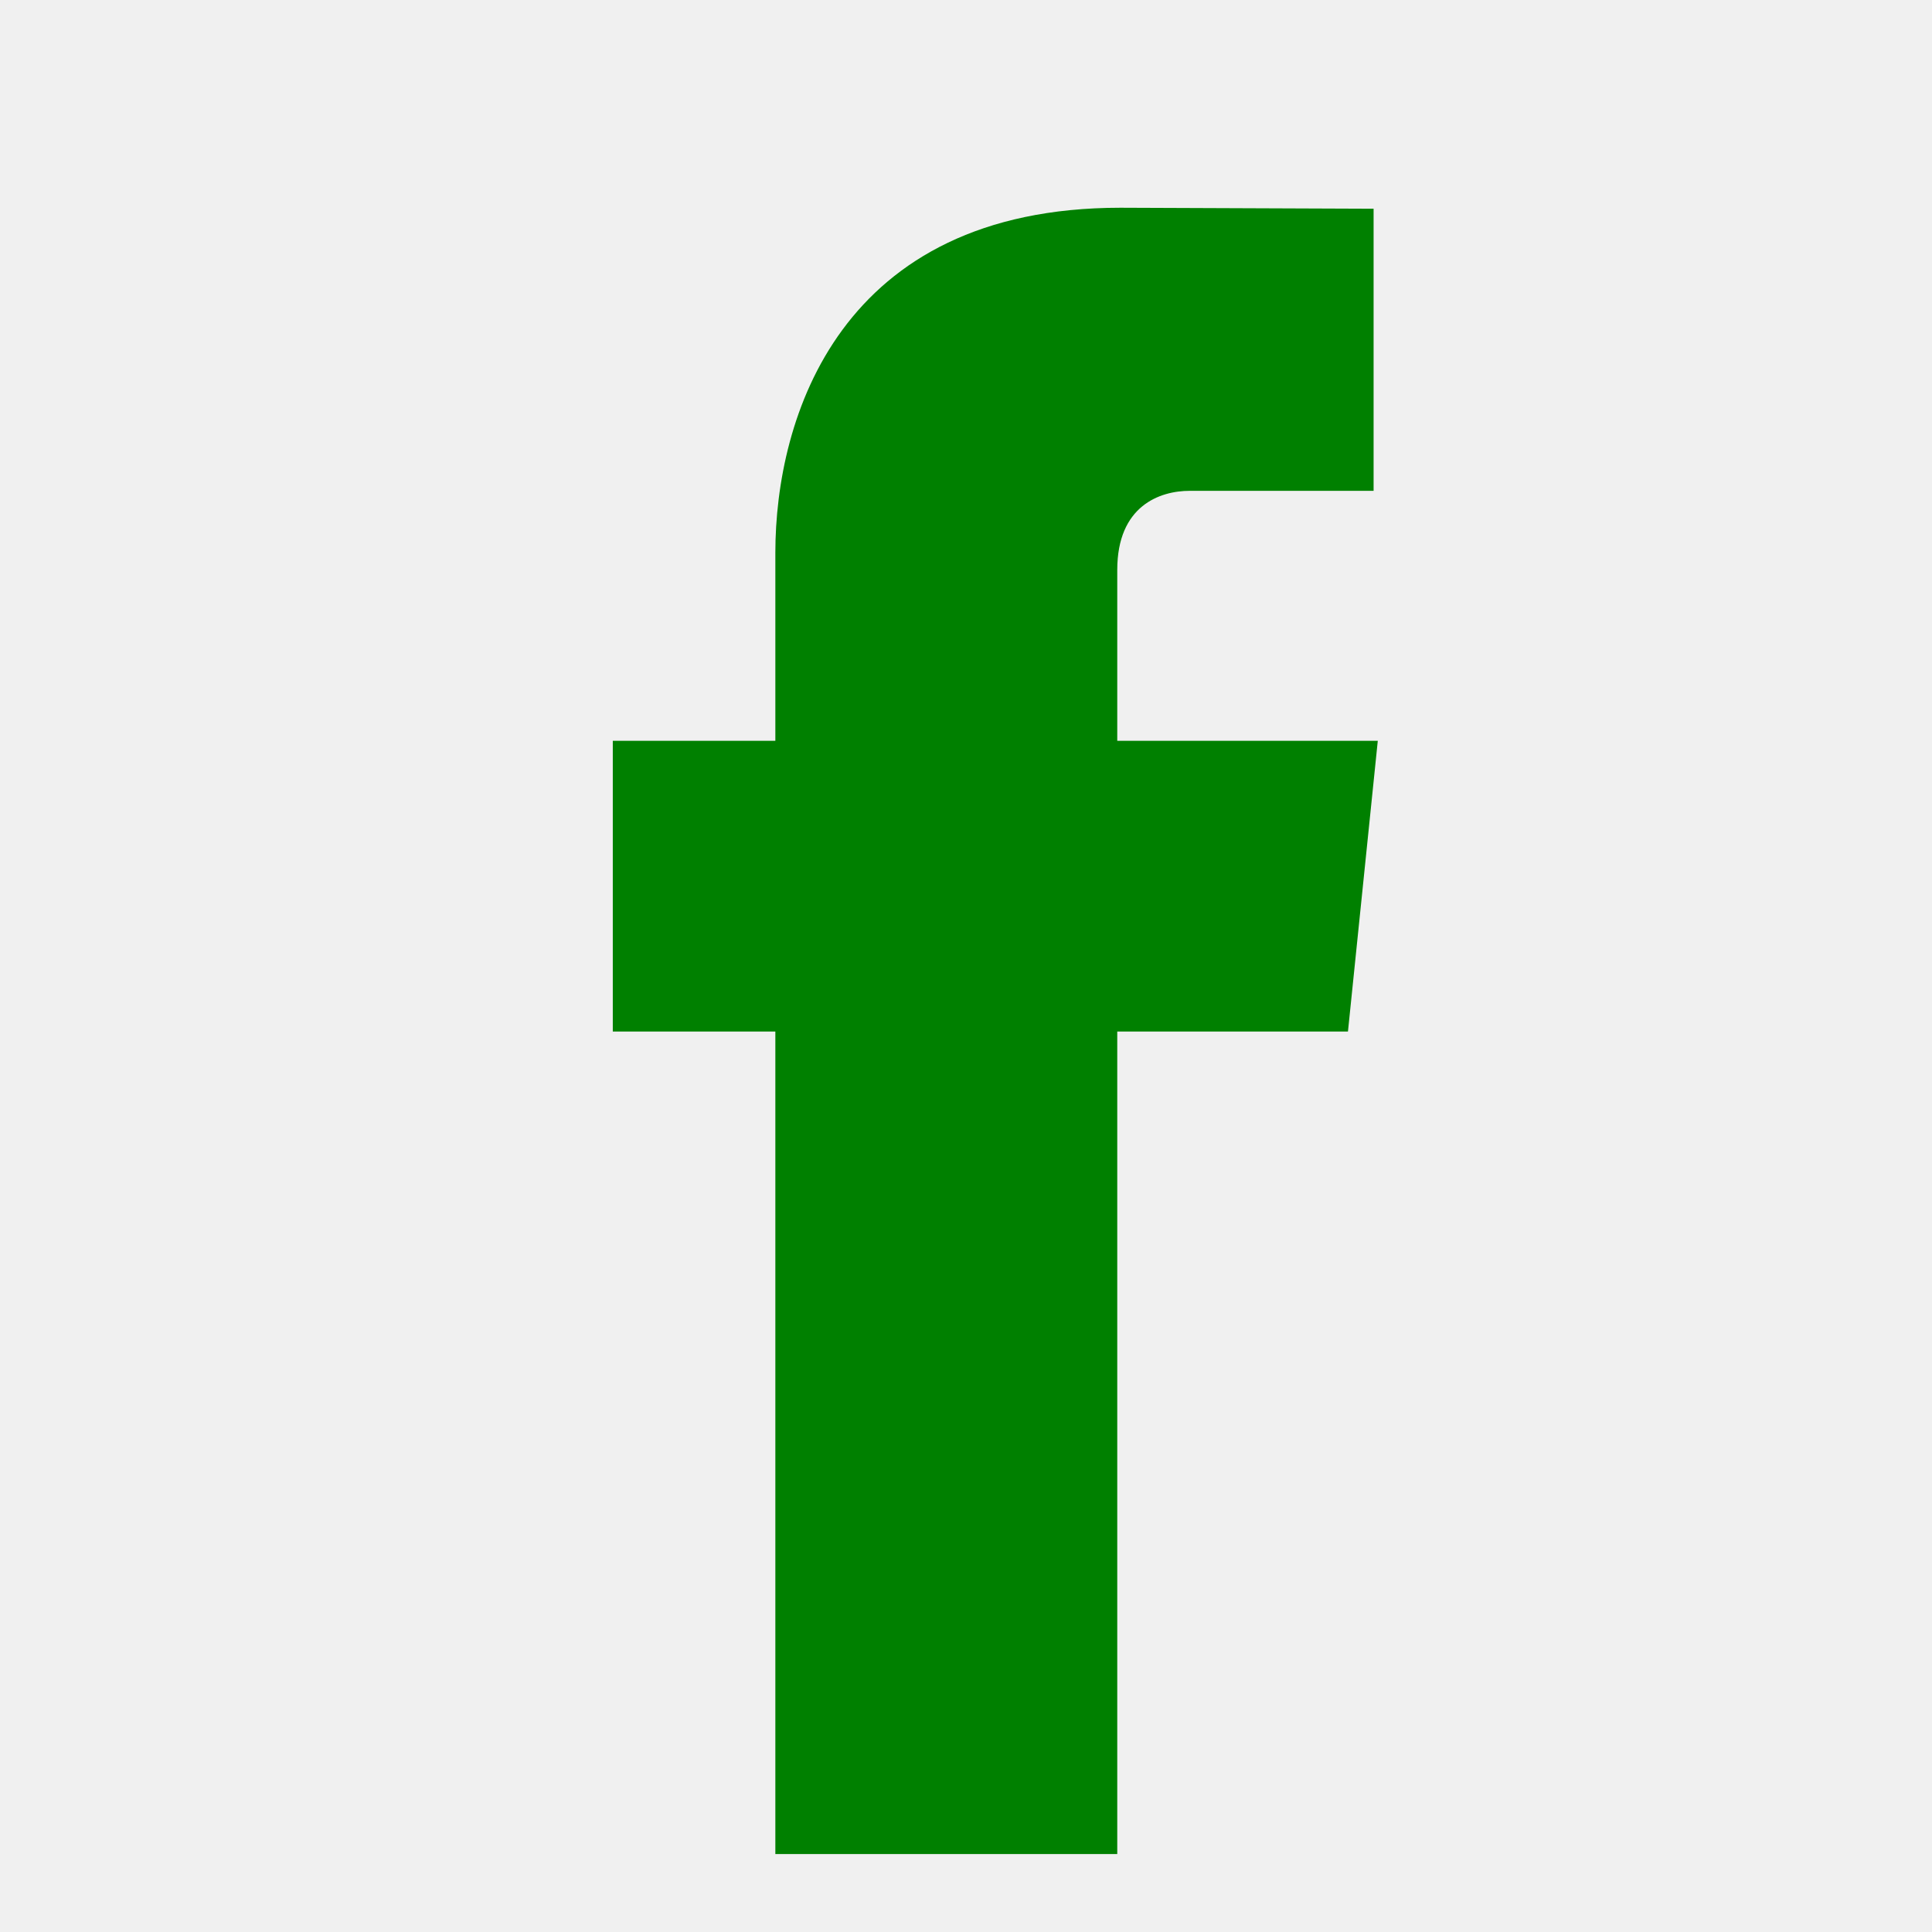
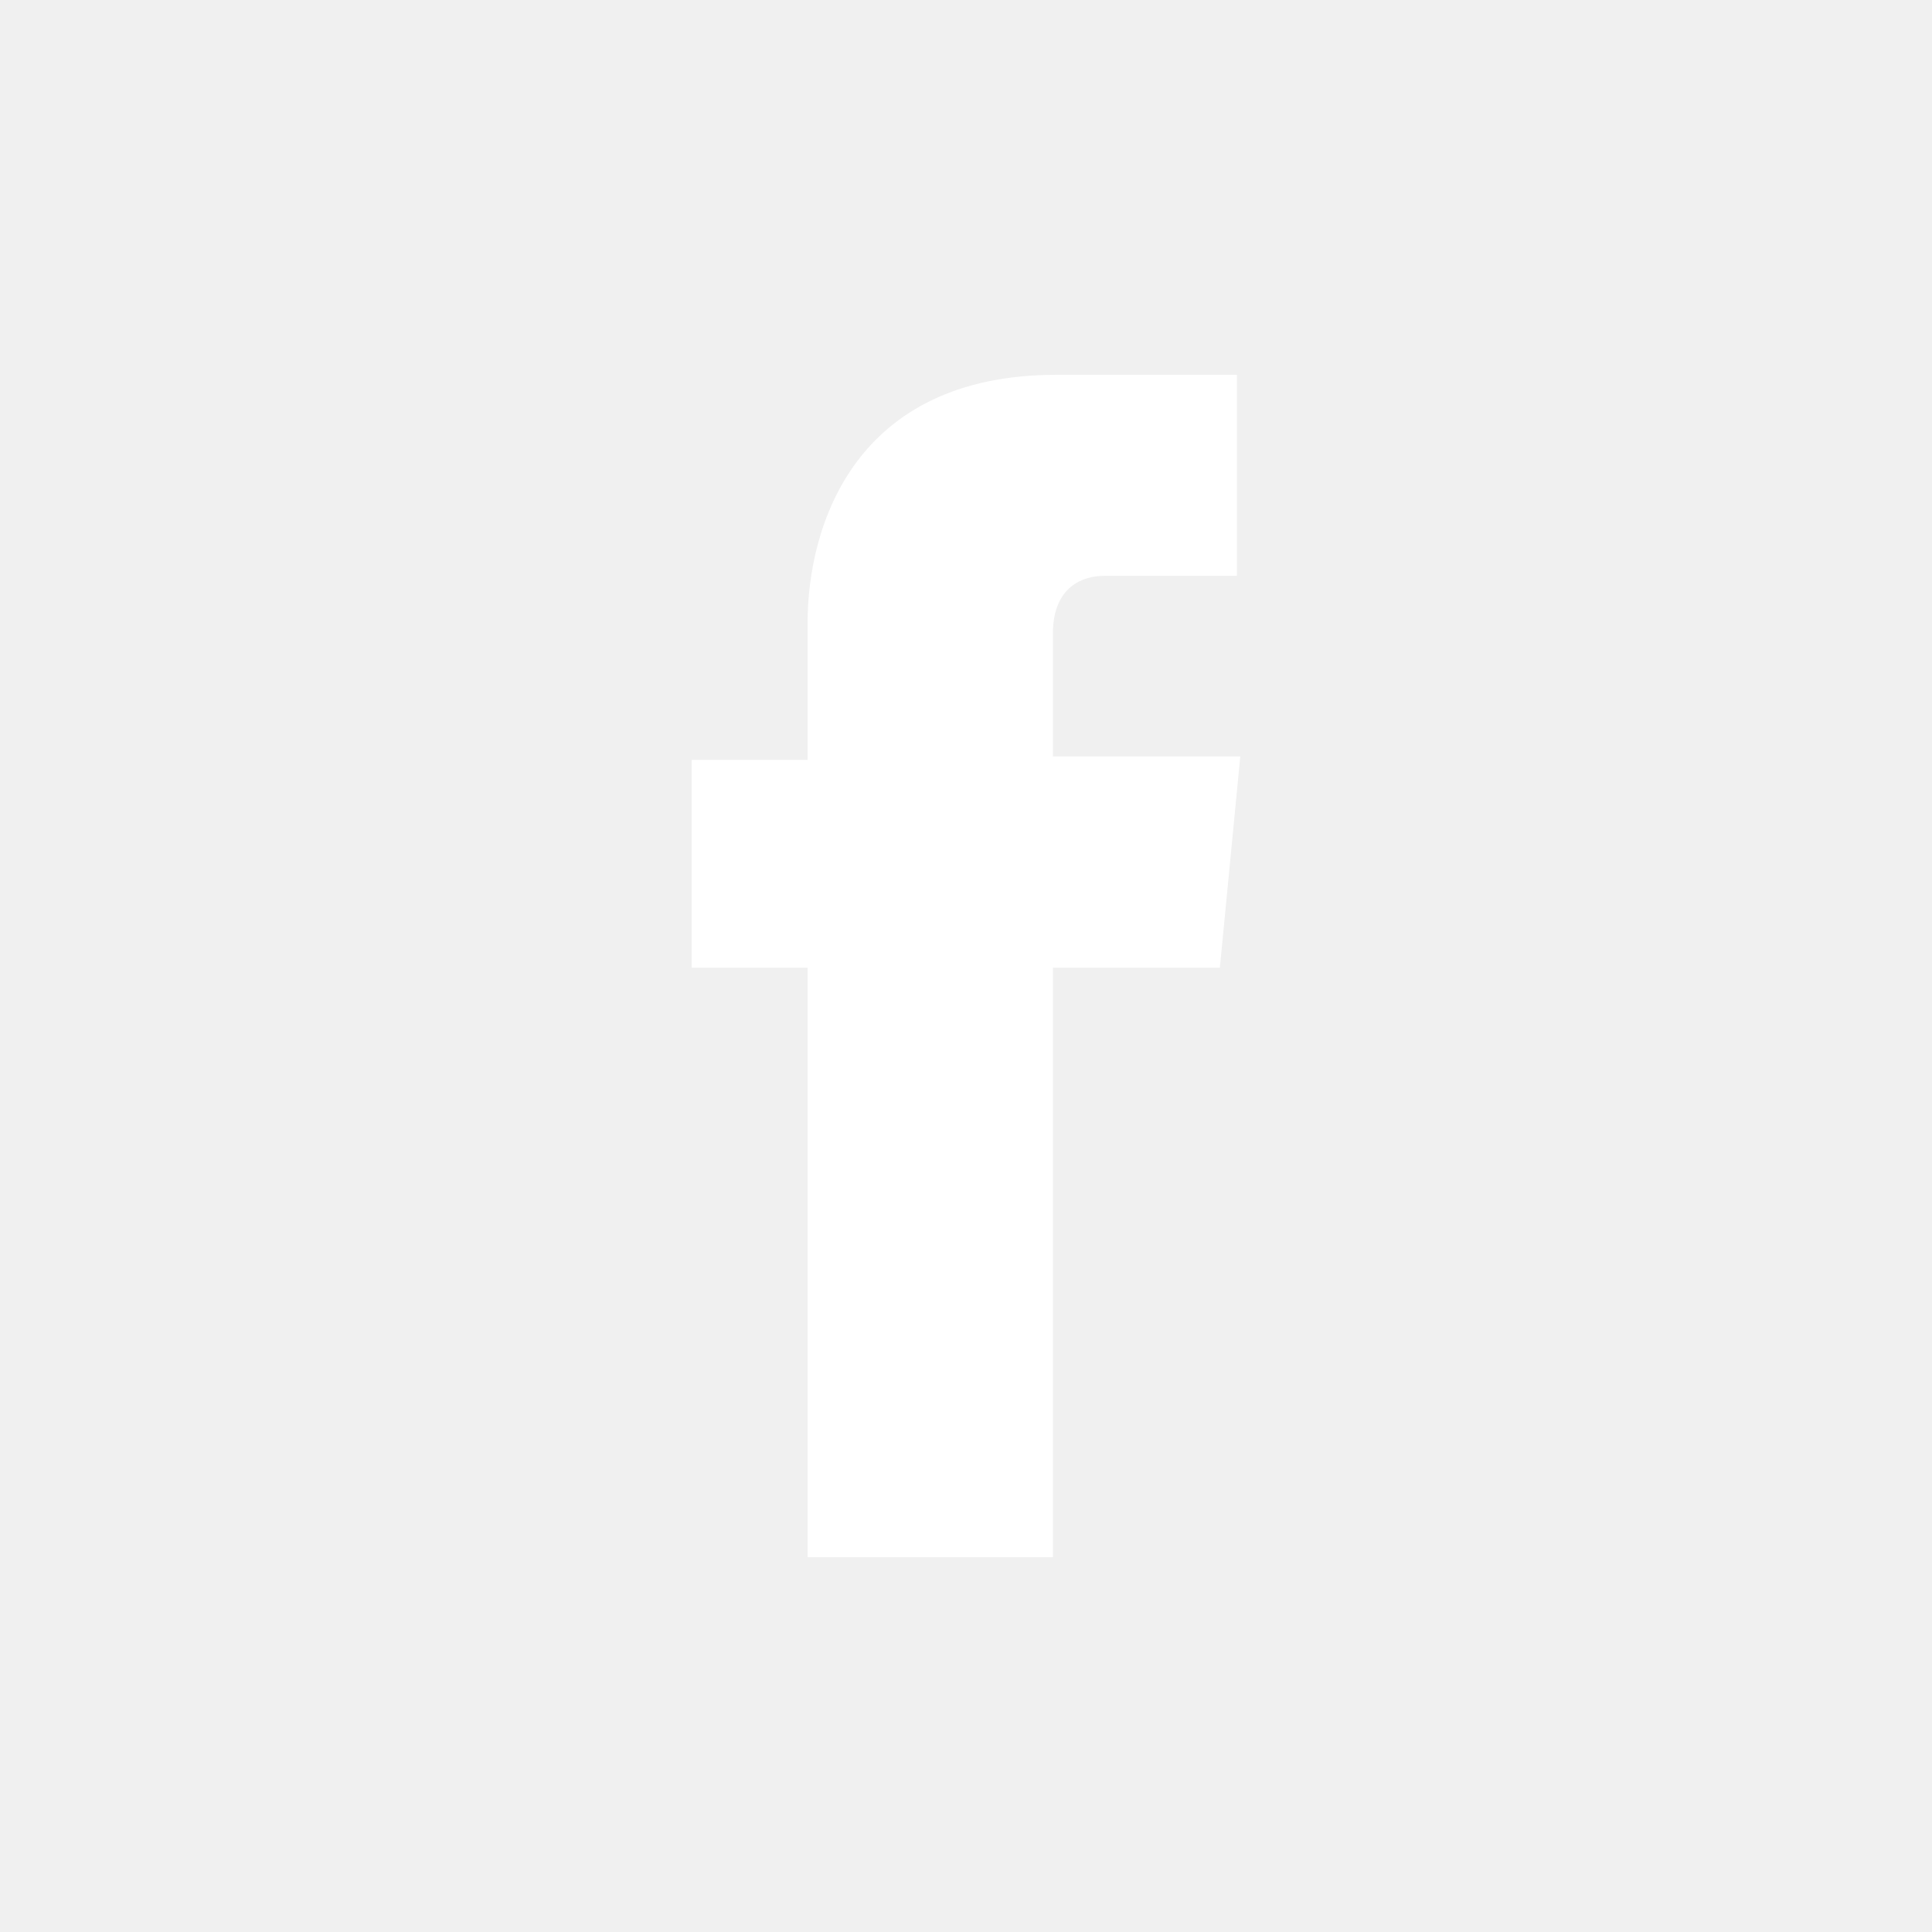
- <svg xmlns="http://www.w3.org/2000/svg" height="56.693" width="56.693">
-   <path fill="green" d="M40.43 21.739h-7.645v-5.014c0-1.883 1.248-2.322 2.127-2.322h5.395V6.125l-7.43-.029c-8.248 0-10.125 6.174-10.125 10.125v5.518h-4.77v8.53h4.77v24.137h10.033V30.269h6.77l.875-8.53z" />
+ <svg xmlns="http://www.w3.org/2000/svg" viewBox="0 0 56.7 56.7">
+   <path d="M36.4 22.2h-5.5v-3.6c0-1.4.9-1.7 1.5-1.7h3.9V11H31c-5.9 0-7.3 4.4-7.3 7.3v4h-3.4v6.1h3.4v17.3h7.2V28.4h4.9l.6-6.2z" fill="#fff" />
</svg>
